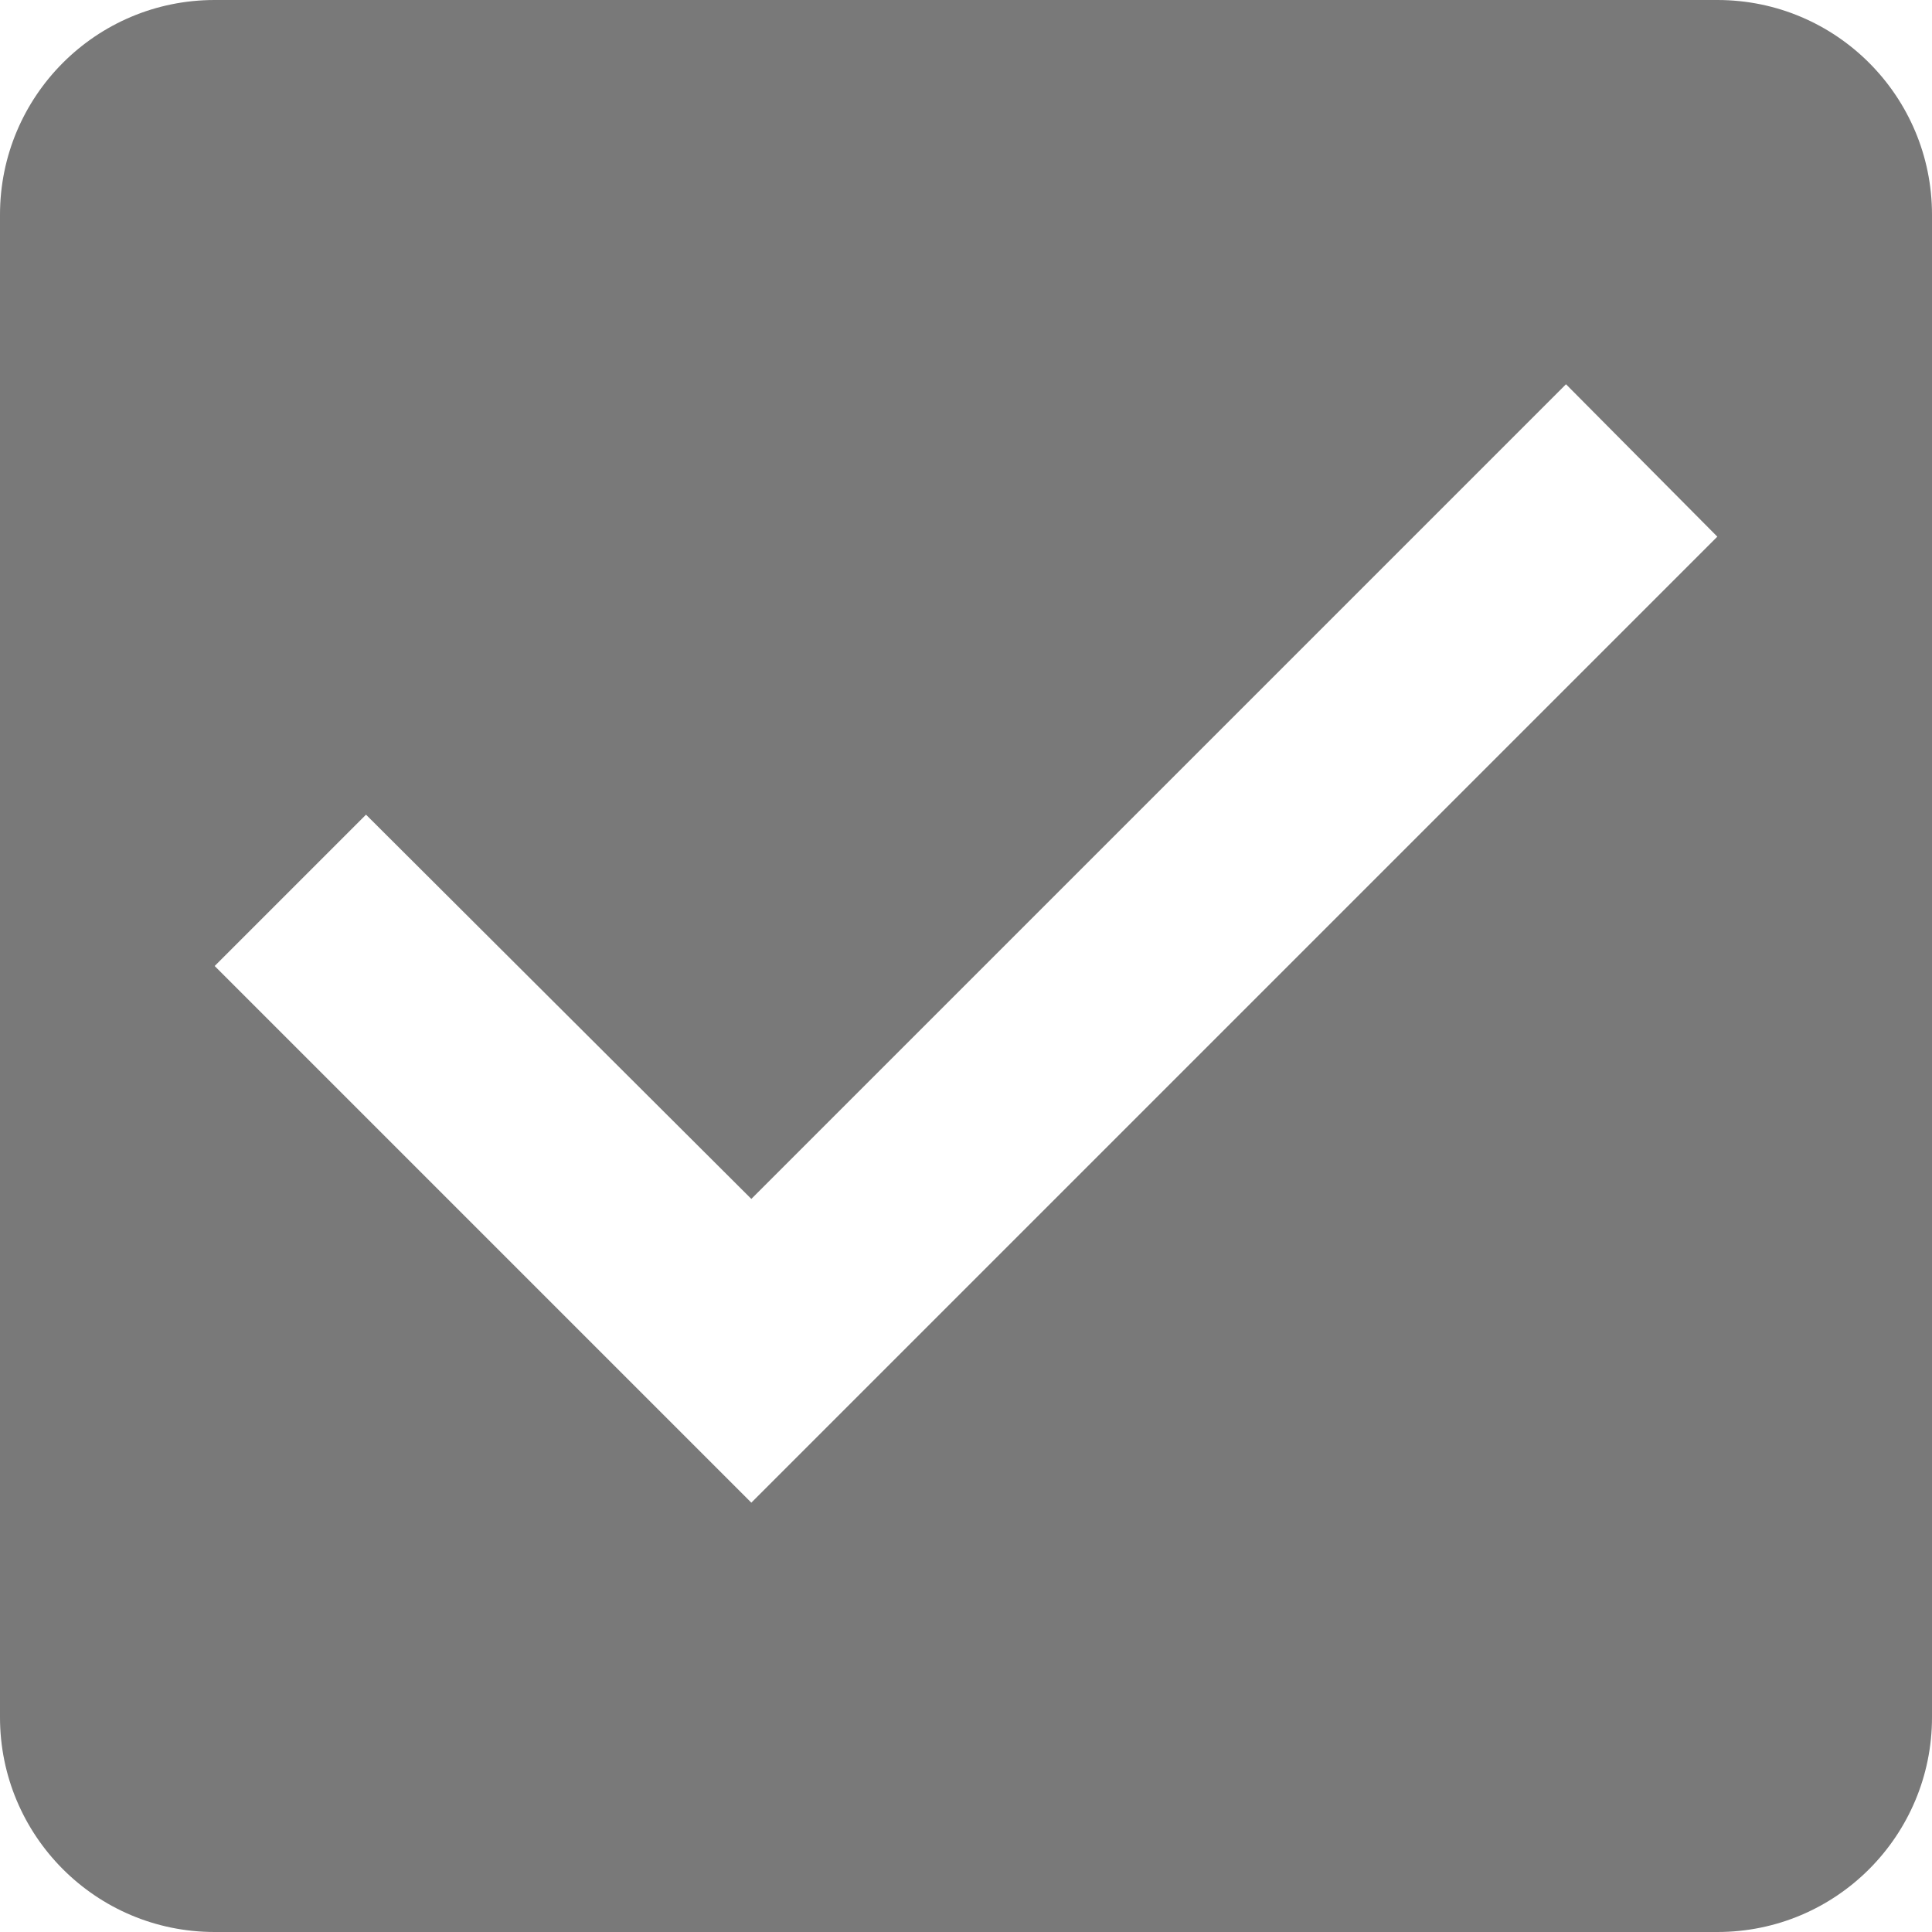
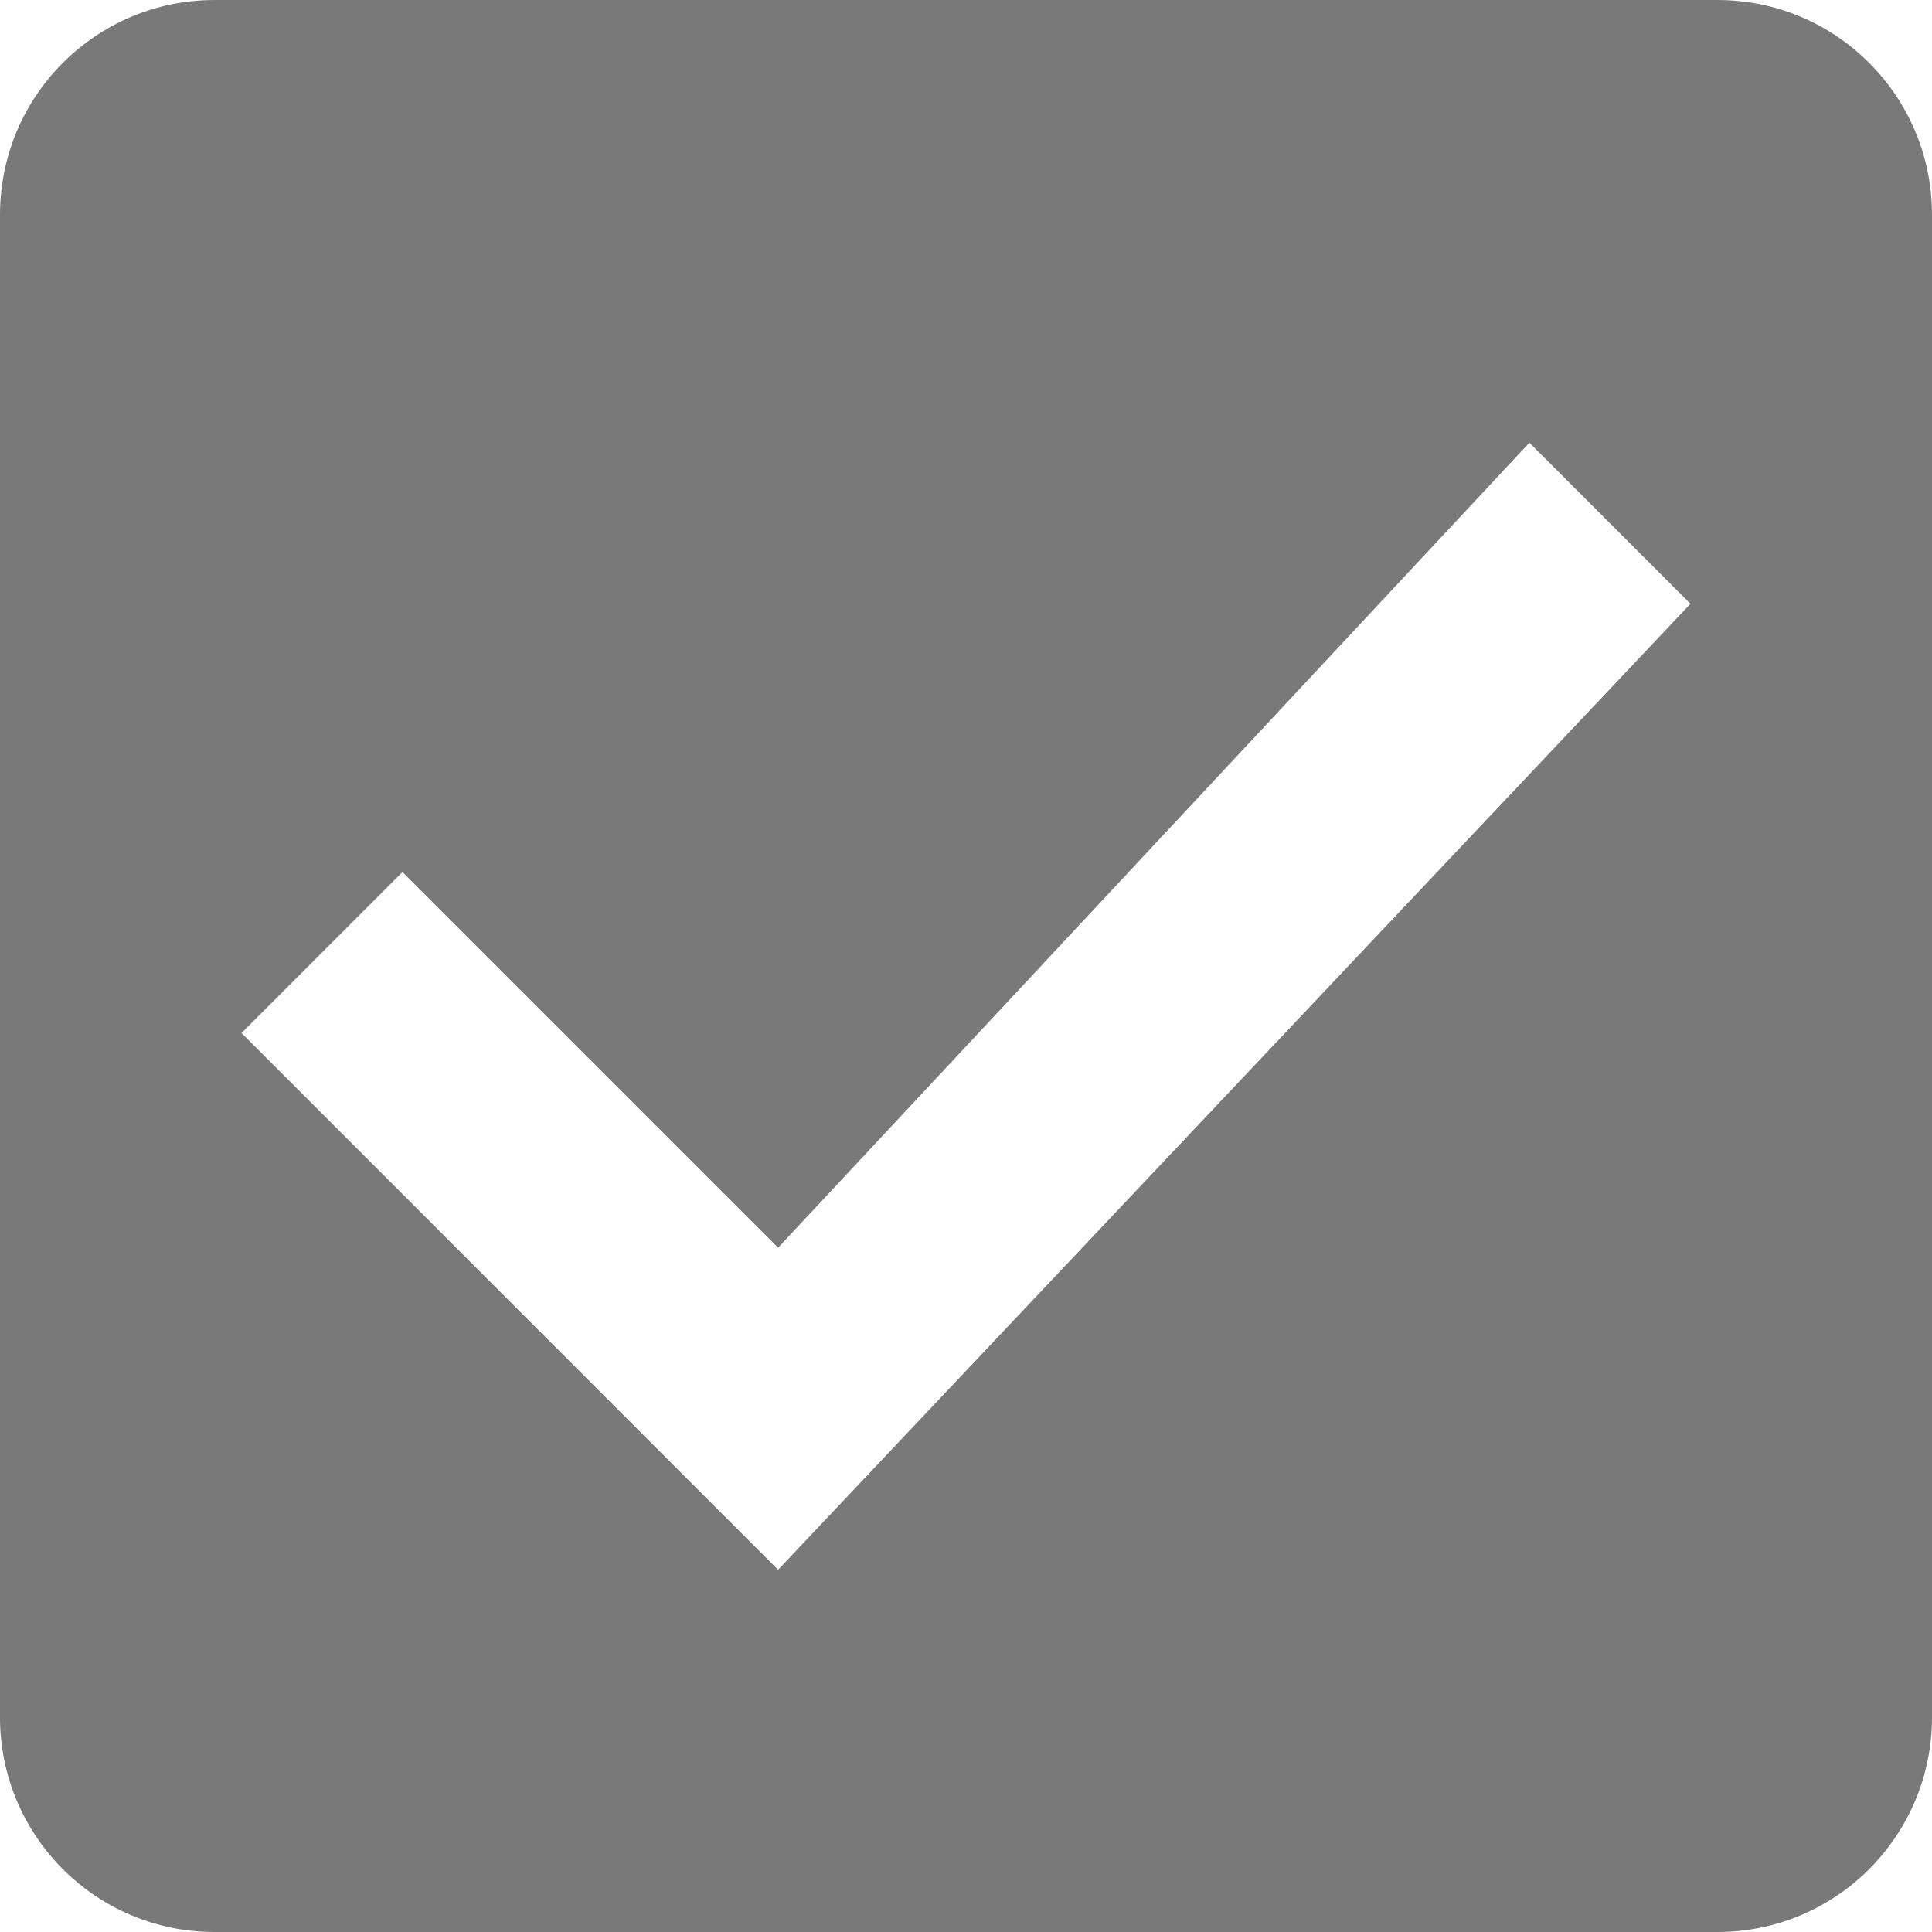
- <svg xmlns="http://www.w3.org/2000/svg" style="fill:#000000" height="18" viewBox="0 0 18 18" width="18" version="1.1" id="svg4">
+ <svg xmlns="http://www.w3.org/2000/svg" style="fill:#000000" id="svg4" version="1.1" width="16" viewBox="0 0 16 16" height="16">
  <defs id="defs8" />
-   <path d="M 16,0 H 2 C 0.89,0 0,0.9 0,2 v 14 c 0,1.1 0.89,2 2,2 h 14 c 1.11,0 2,-0.9 2,-2 V 2 C 18,0.9 17.11,0 16,0 Z M 7,14 2,9 3.41,7.59 7,11.17 14.59,3.58 16,5 Z" id="path2" style="fill:#797979;fill-opacity:1;stroke-width:1" />
+   <path style="fill:#797979;fill-opacity:1;stroke-width:0.889" id="path2" d="M 14.222,0 H 1.778 C 0.791,0 0,0.8 0,1.778 V 14.222 C 0,15.2 0.791,16 1.778,16 H 14.222 C 15.209,16 16,15.2 16,14.222 V 1.778 C 16,0.8 15.209,0 14.222,0 Z M 6.444,13 2,8.555 3.333,7.222 6.444,10.333 12.666,3.666 14,5 Z" />
</svg>
